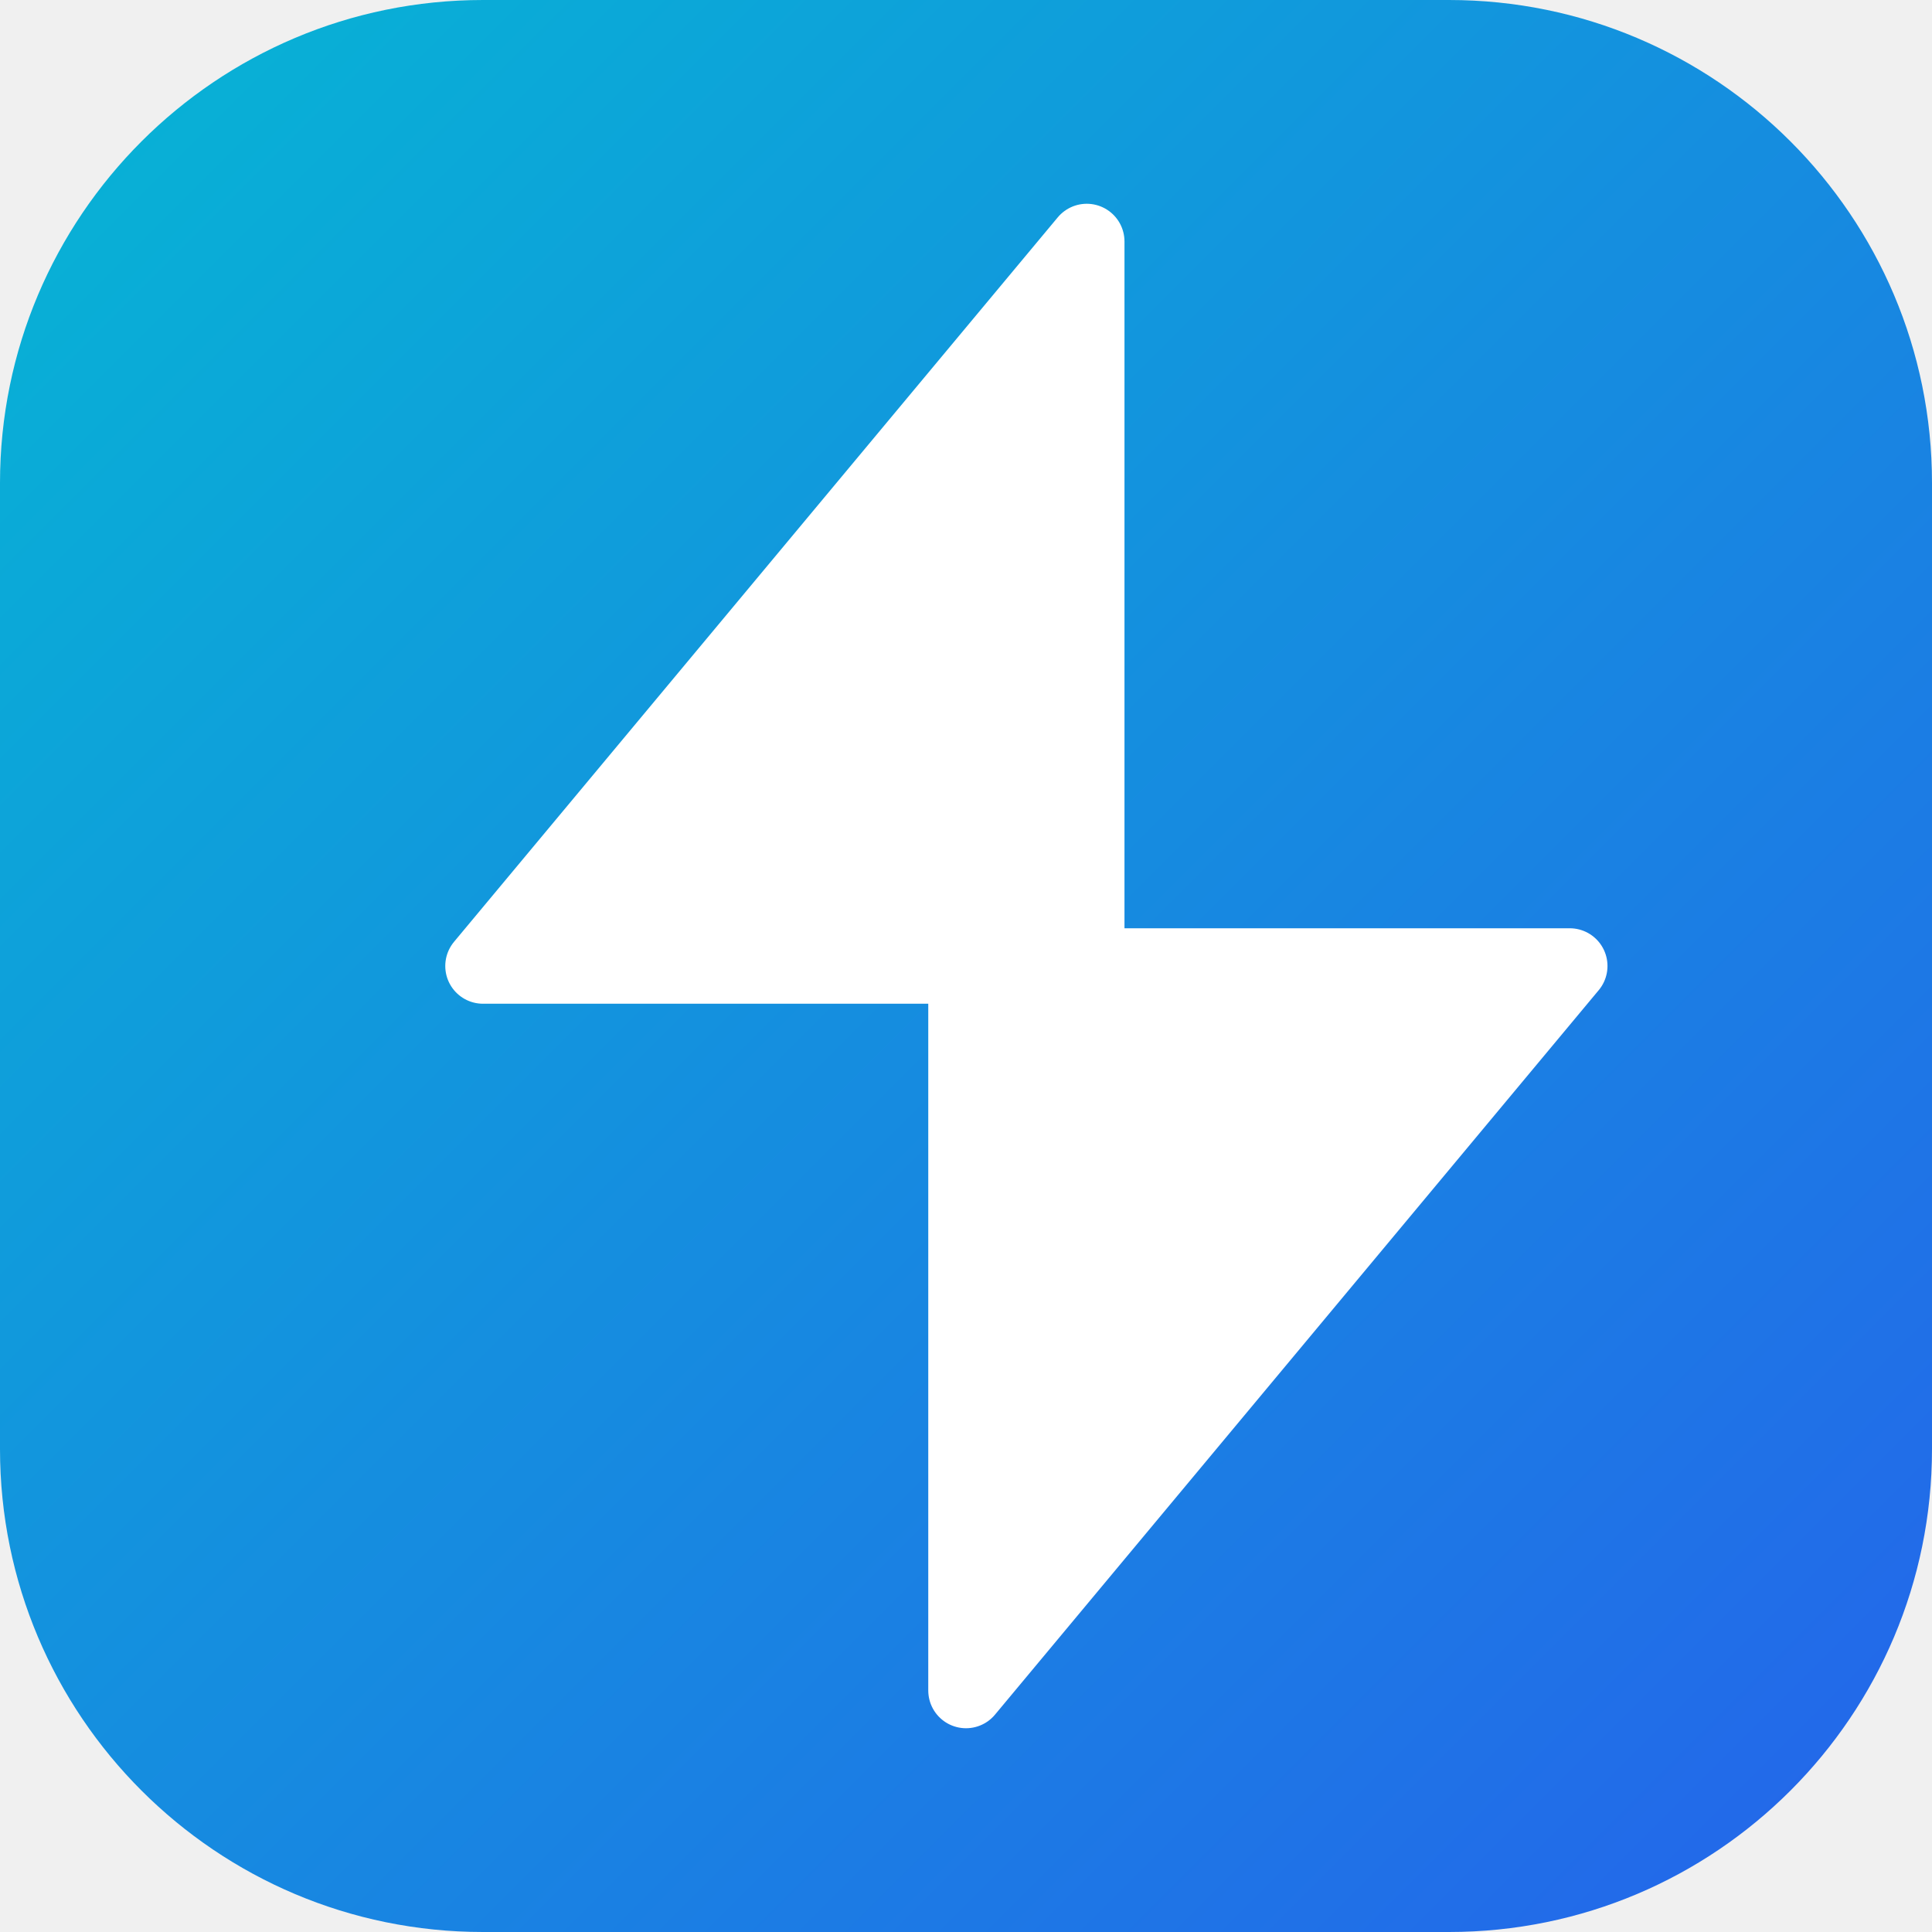
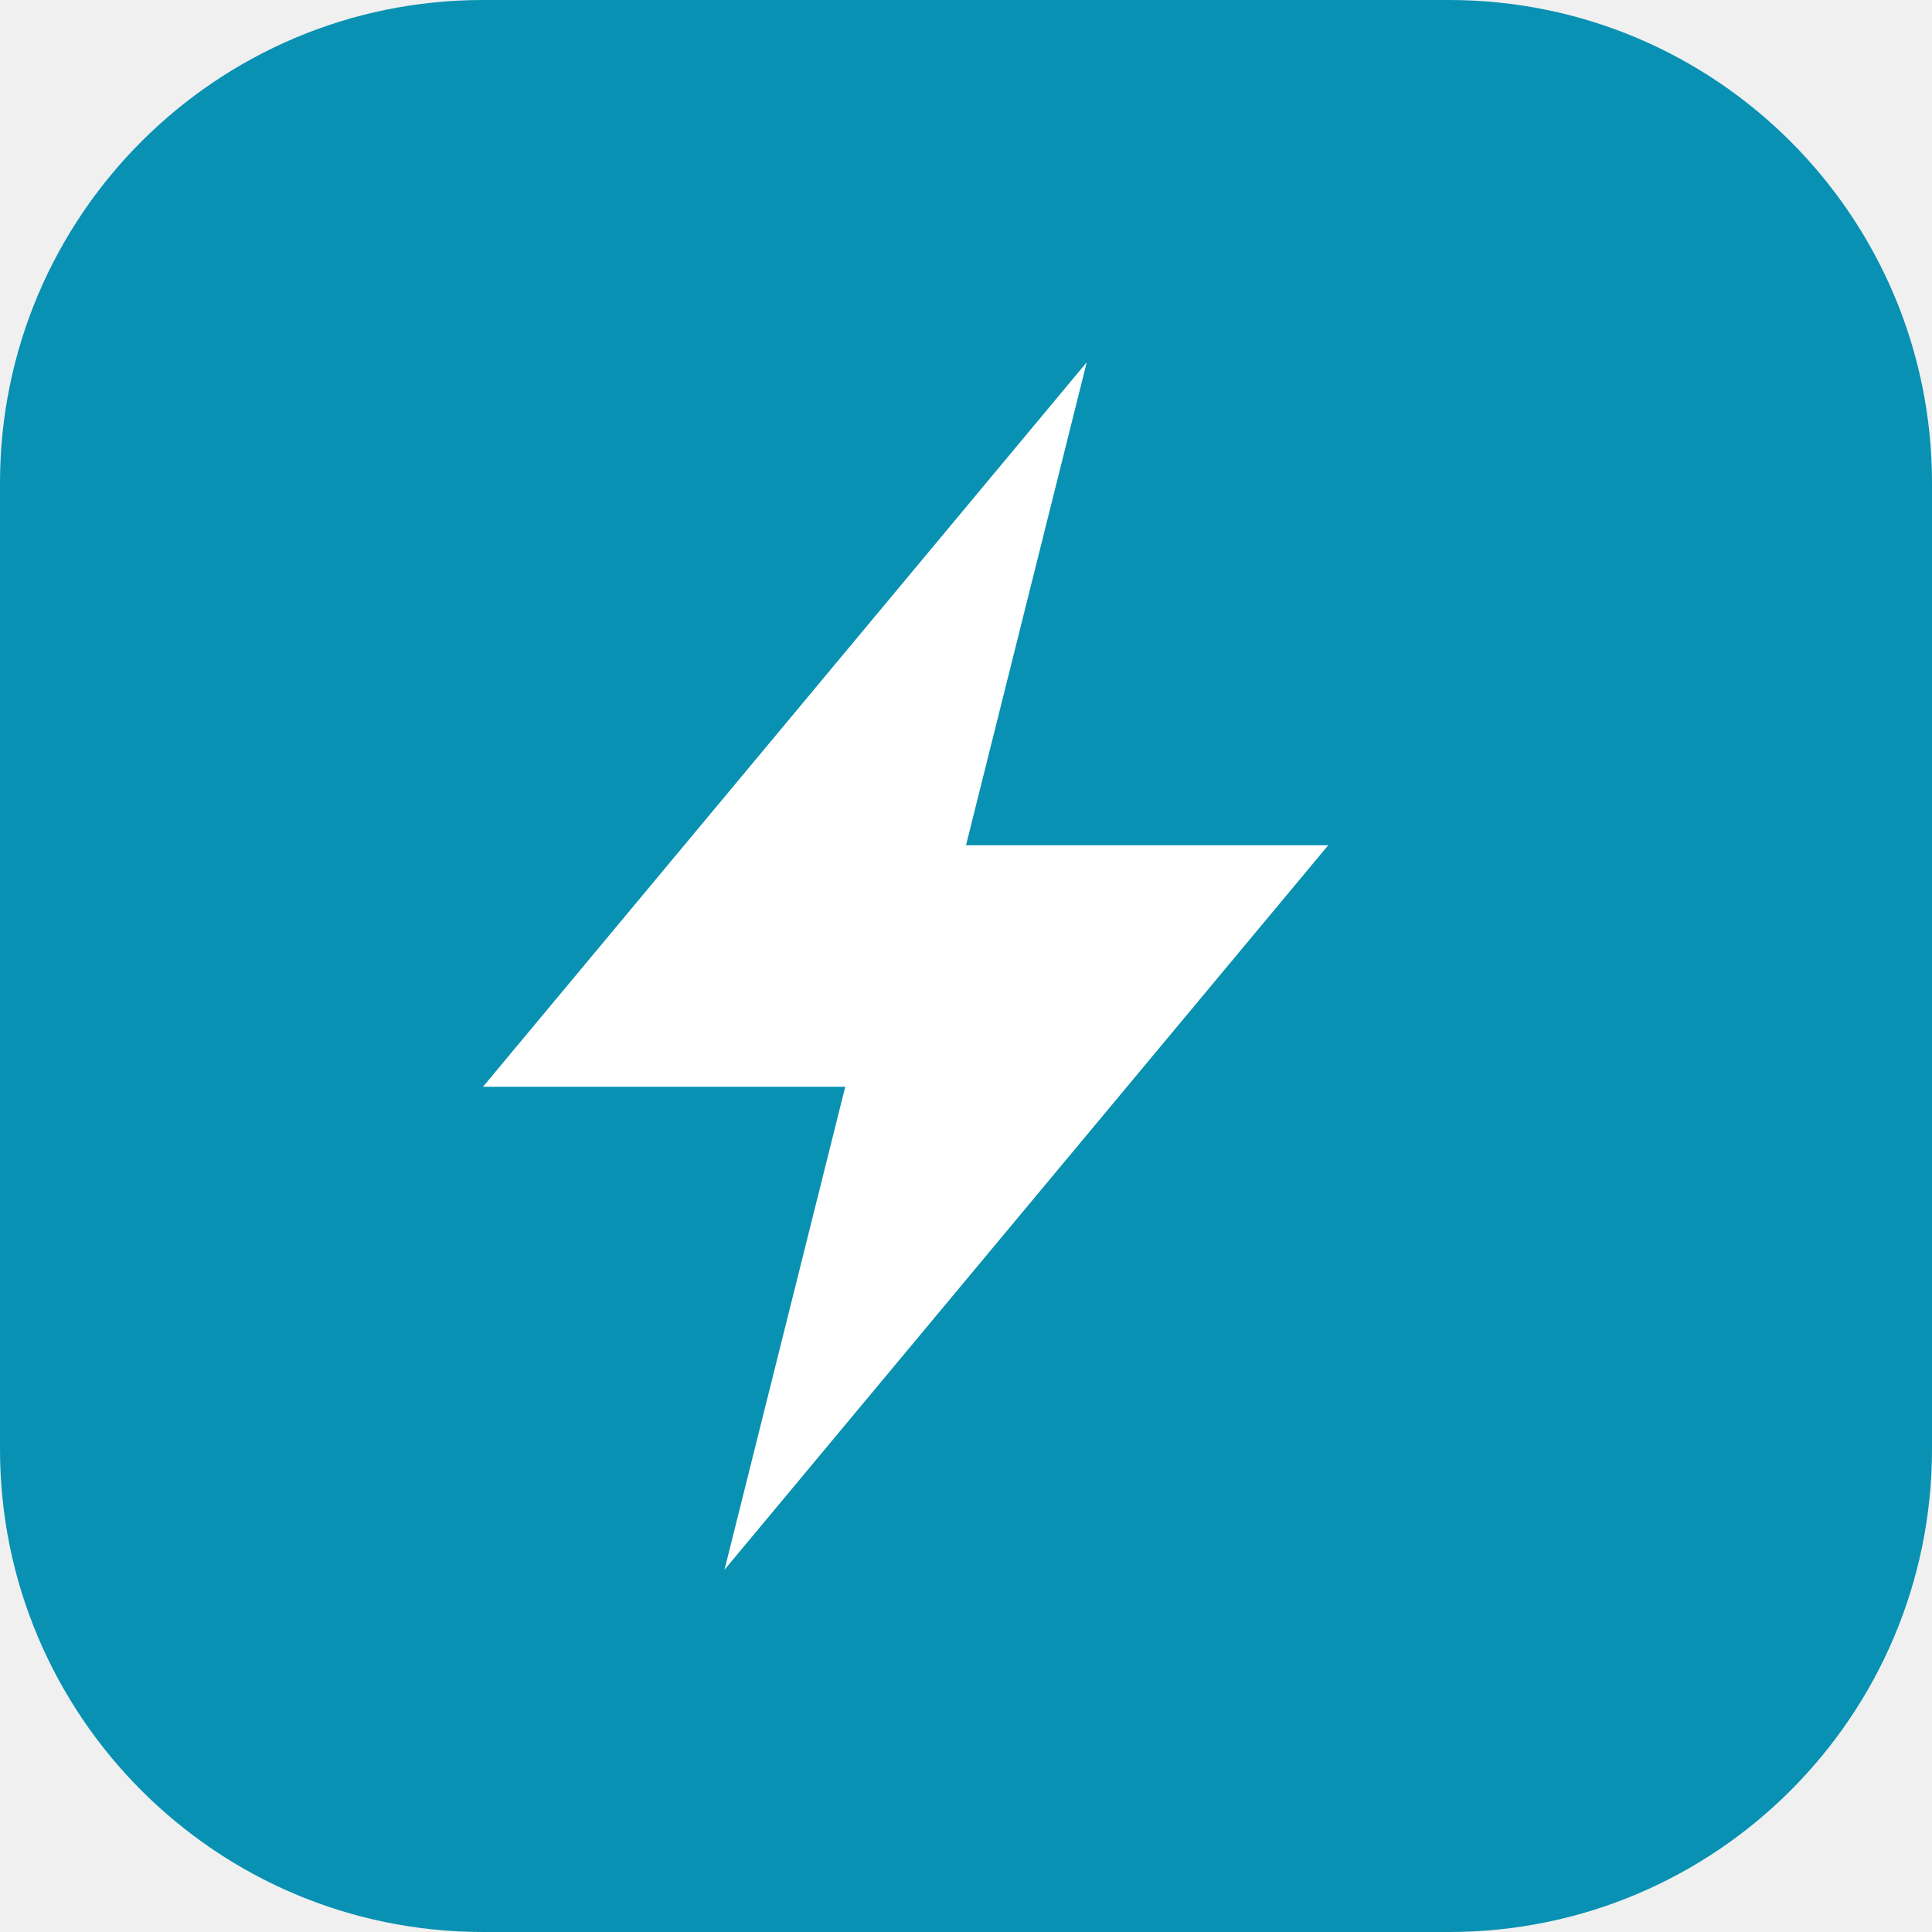
- <svg xmlns="http://www.w3.org/2000/svg" viewBox="0 0 512 512">
-   <defs>
-     <linearGradient id="grad" x1="0%" y1="0%" x2="100%" y2="100%">
-       <stop offset="0%" style="stop-color:#06b6d4;stop-opacity:1" />
-       <stop offset="100%" style="stop-color:#2563eb;stop-opacity:1" />
-     </linearGradient>
-   </defs>
-   <rect width="512" height="512" rx="128" fill="url(#grad)" />
-   <path d="M288 64L128 256H256V448L416 256H288V64Z" fill="white" stroke="white" stroke-width="20" stroke-linejoin="round" />
+ <svg xmlns="http://www.w3.org/2000/svg" width="32" height="32" viewBox="0 0 32 32" fill="none">
+   <rect width="32" height="32" rx="8" fill="#0891b2" />
+   <path d="M18 6L8 18H14L12 26L22 14H16L18 6Z" fill="white" />
</svg>
